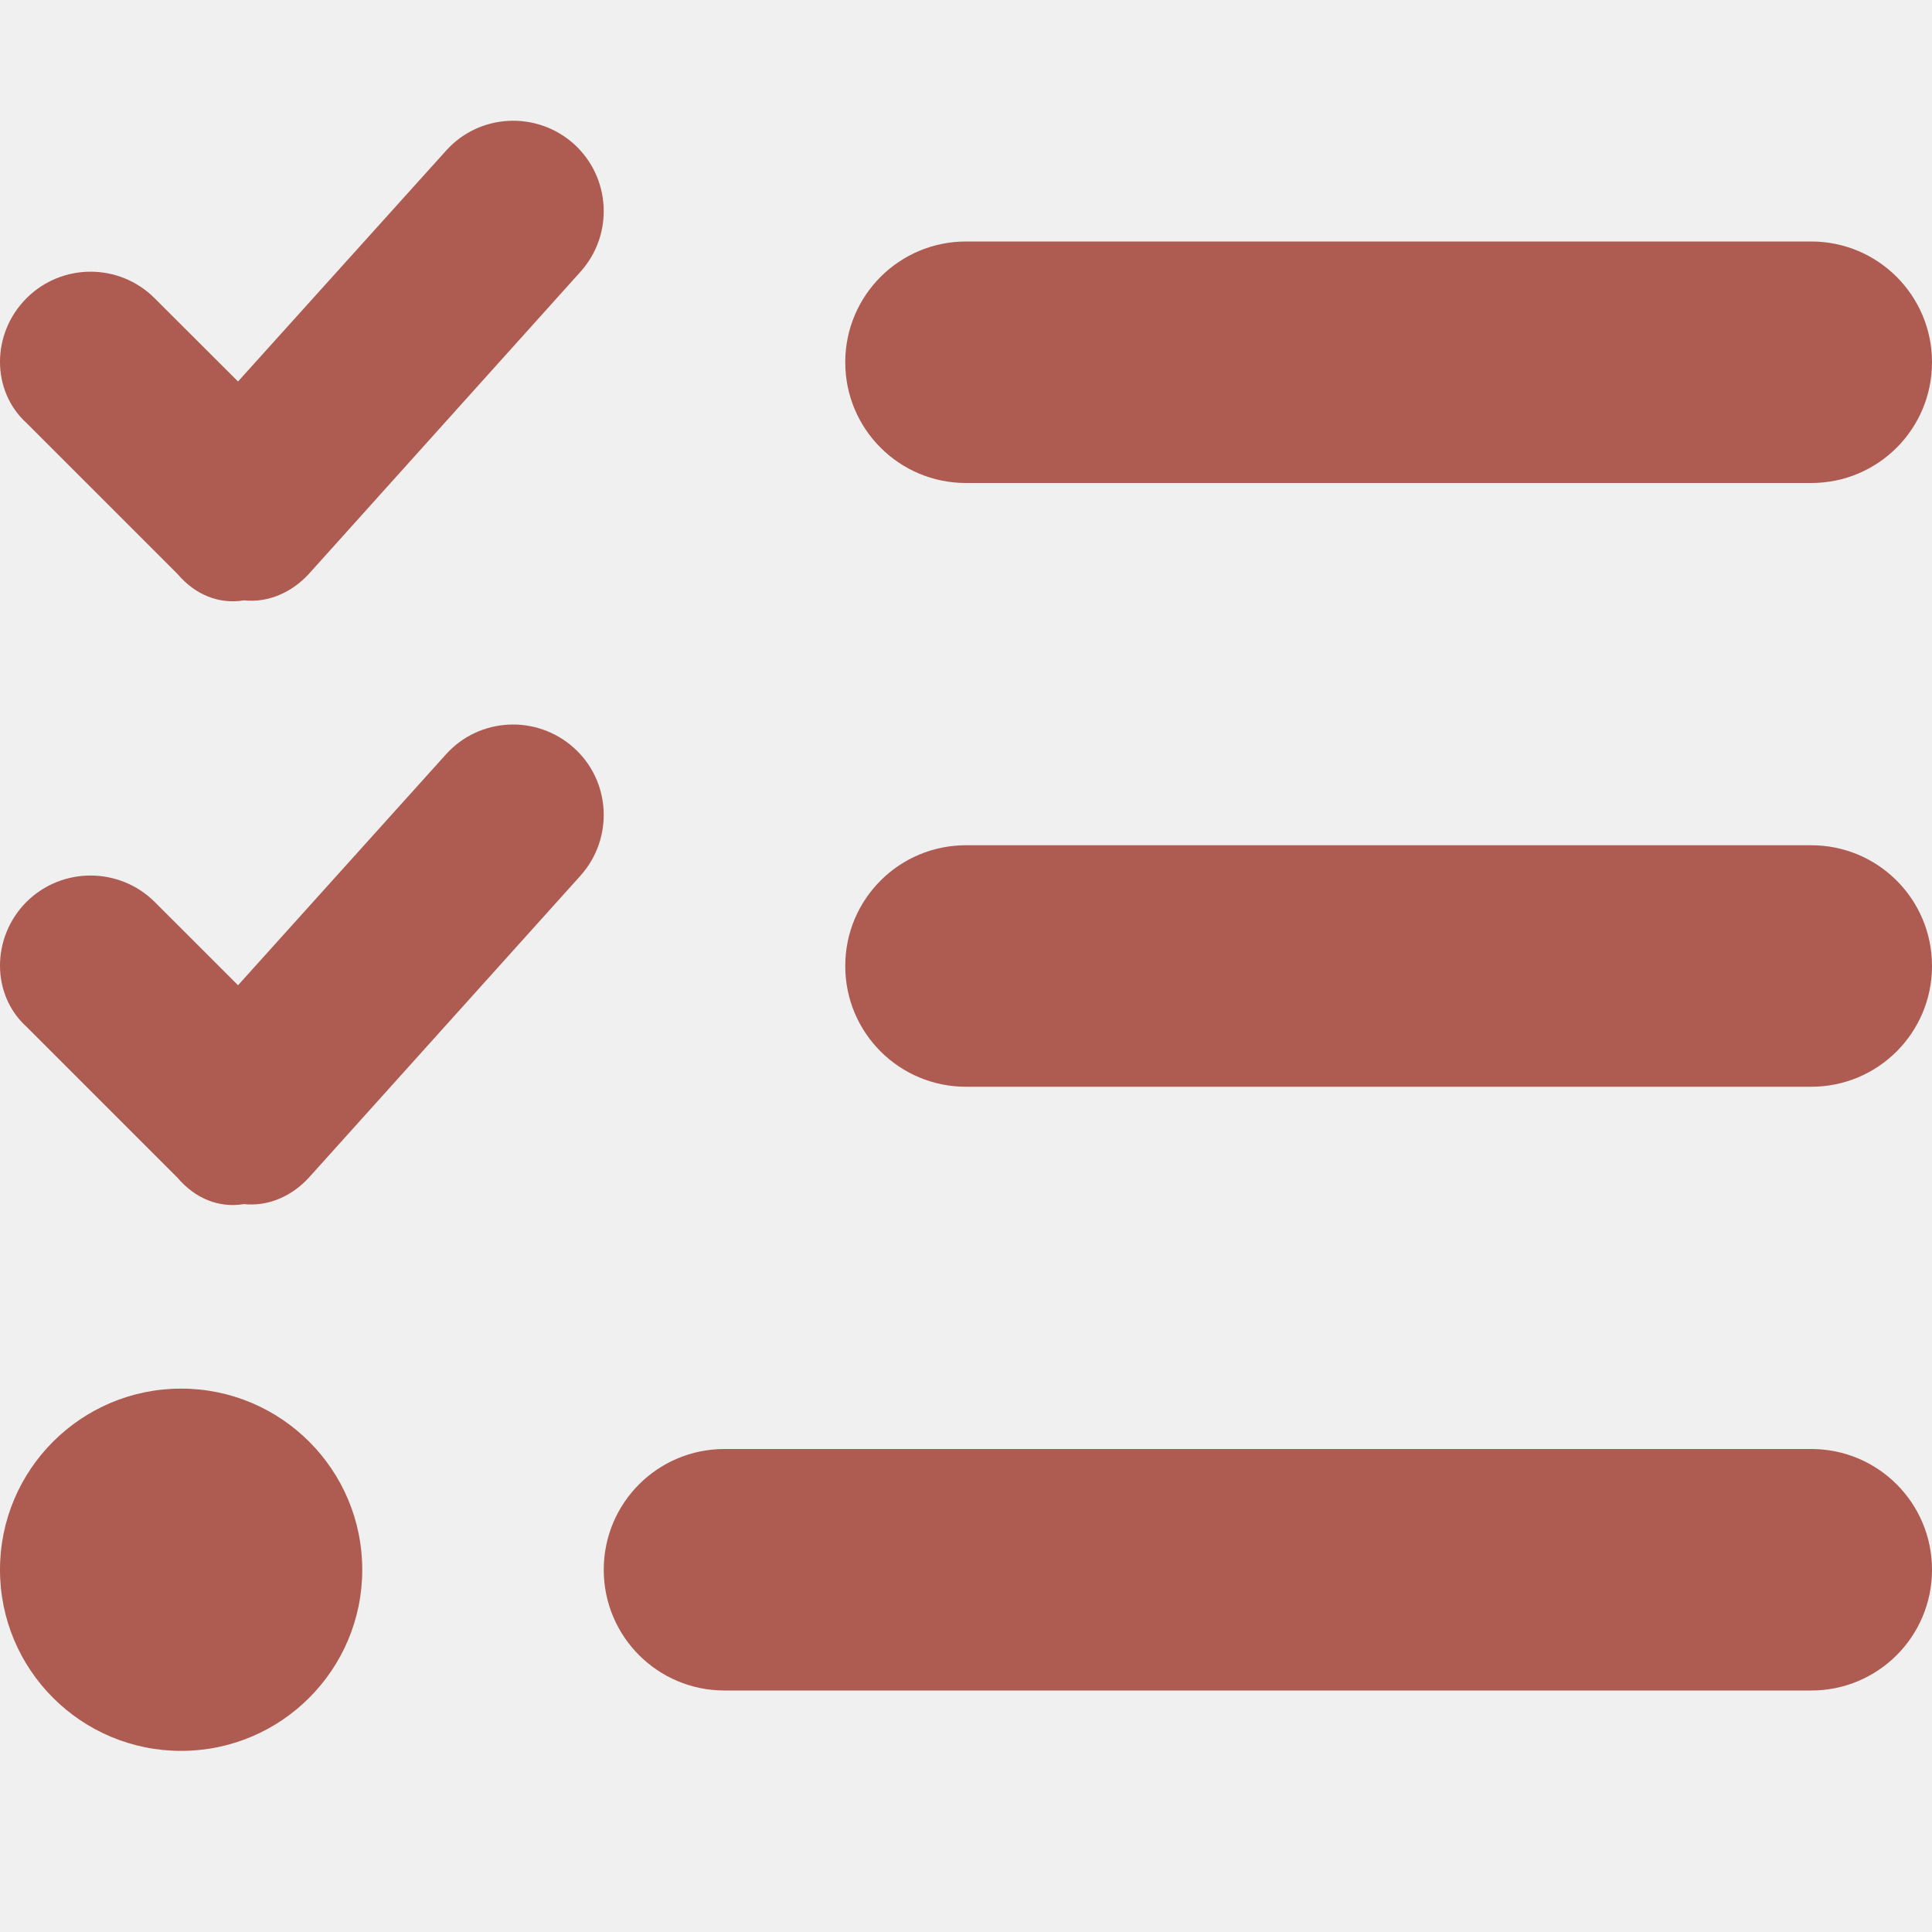
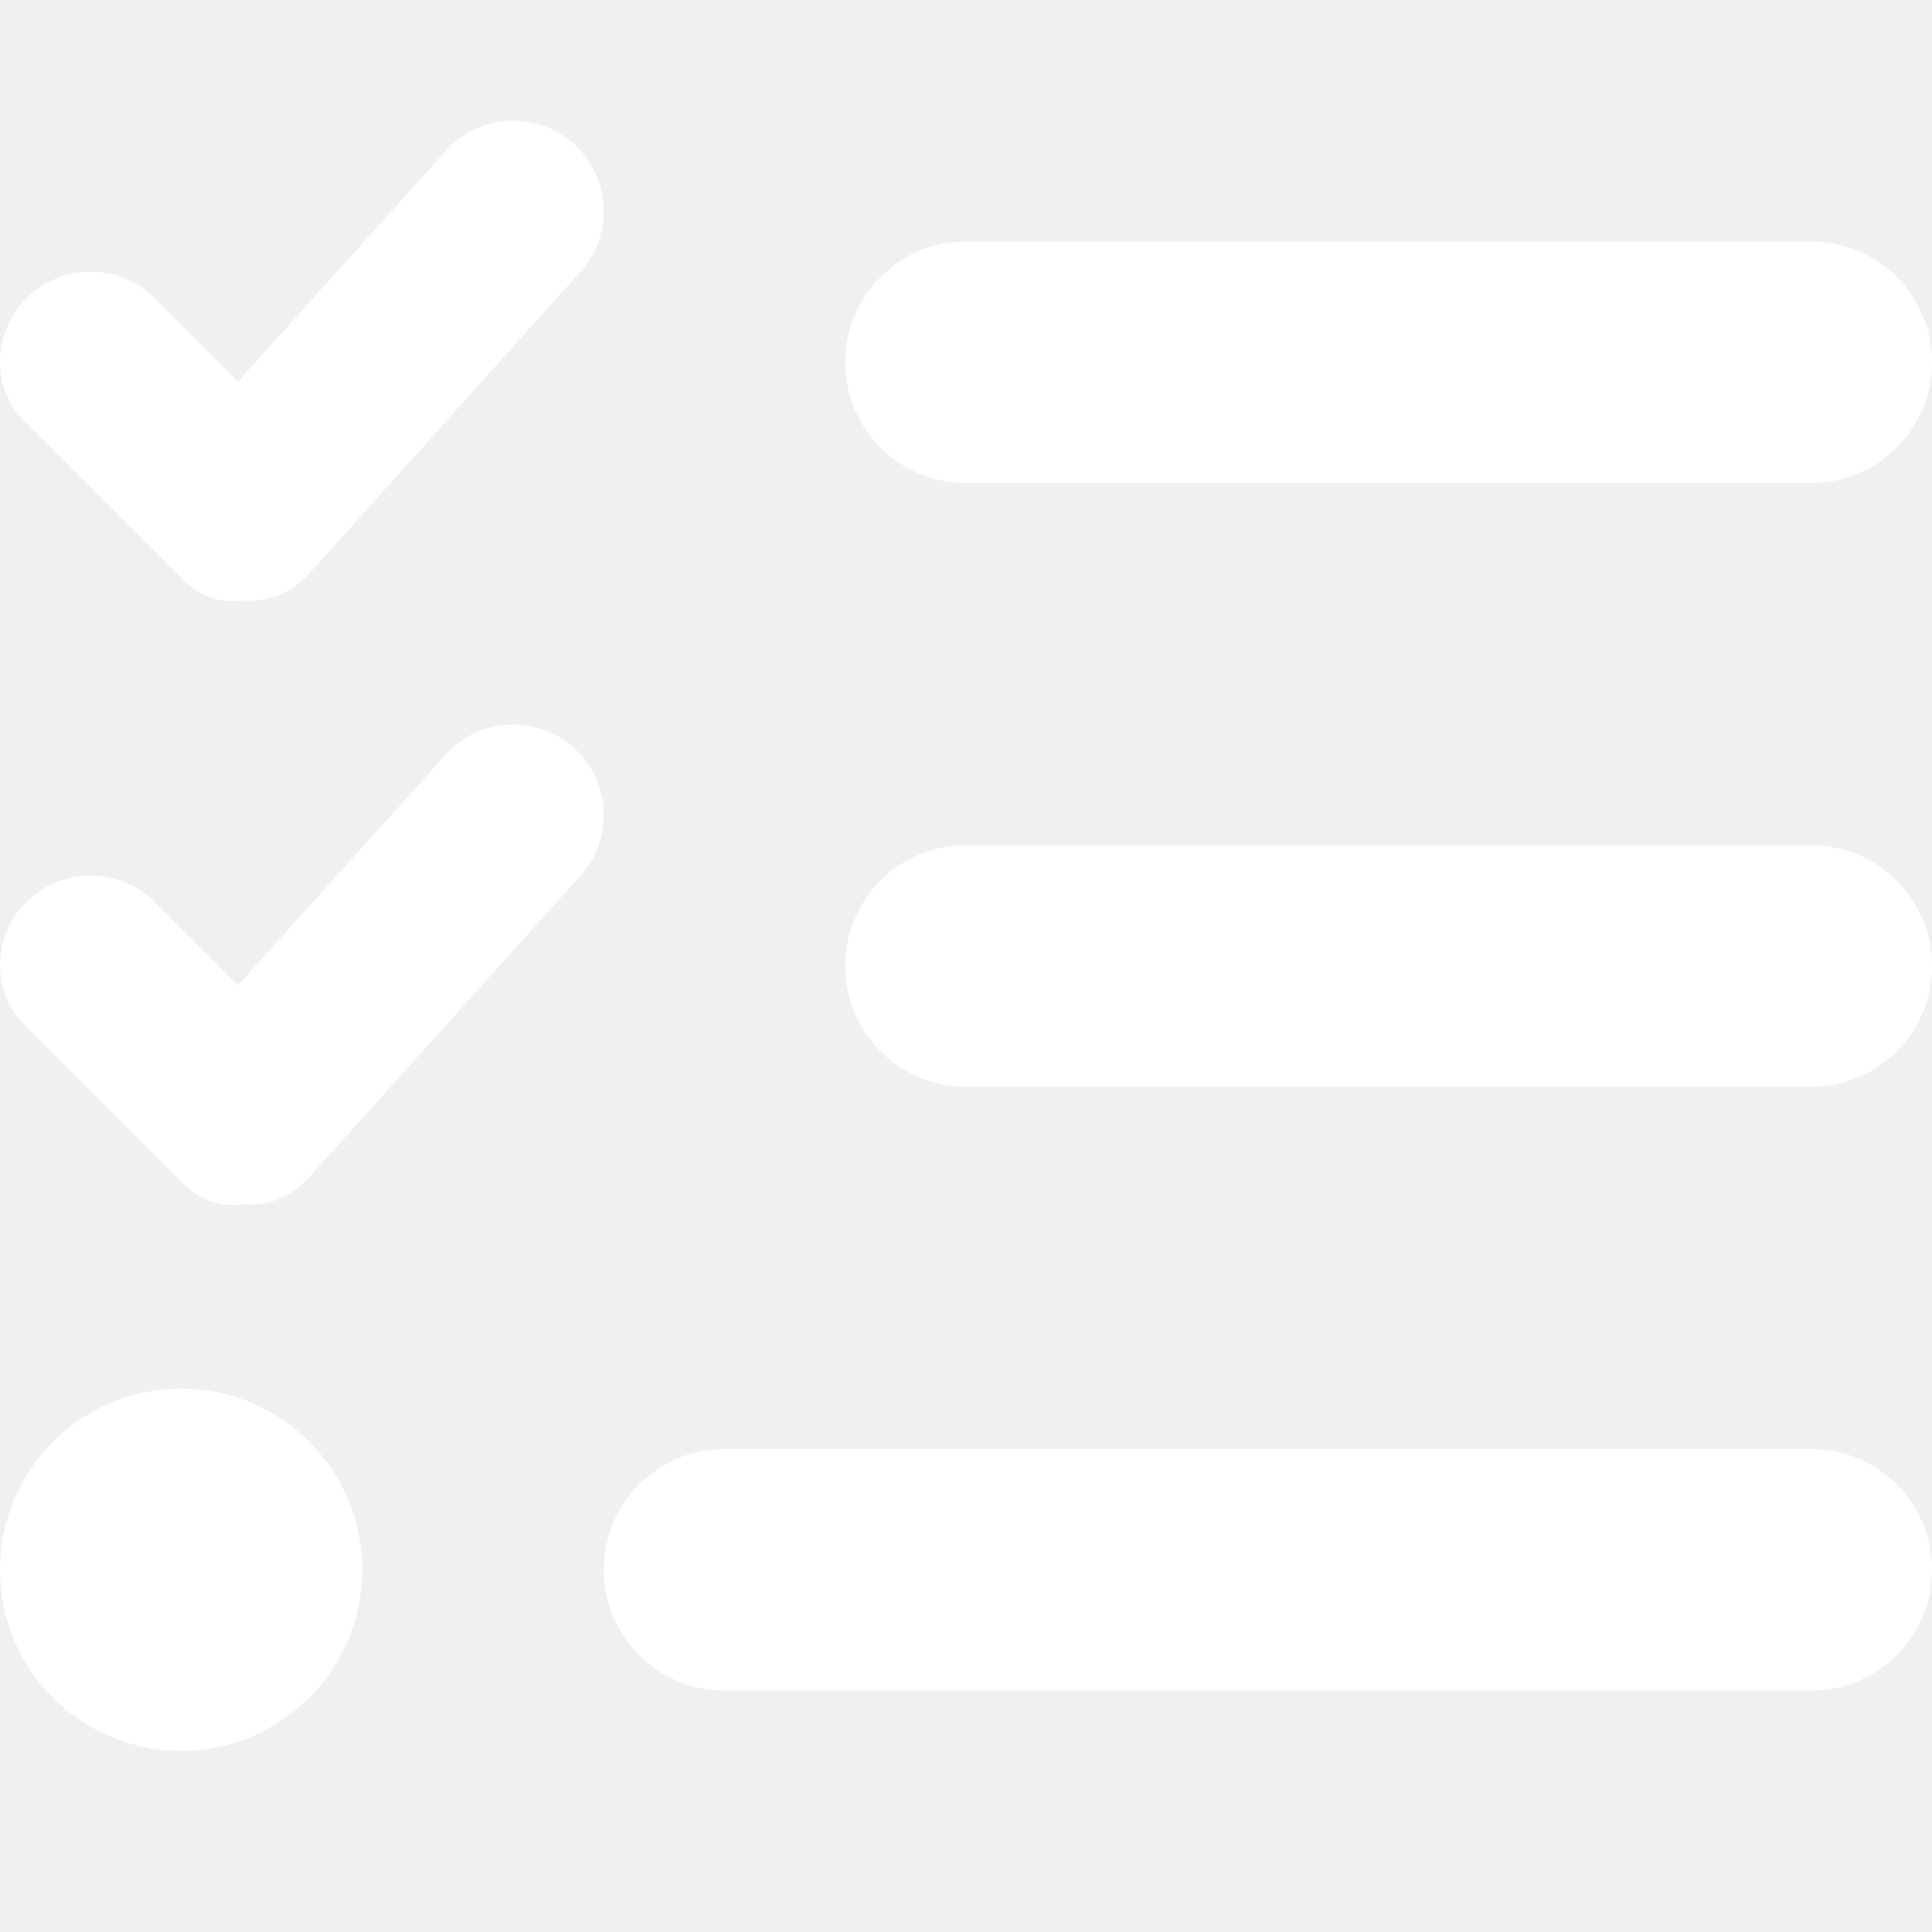
- <svg xmlns="http://www.w3.org/2000/svg" viewBox="0 0 512 512" style="fill:#ae5b52">
+ <svg xmlns="http://www.w3.org/2000/svg" viewBox="0 0 512 512" style="fill:#fff">
  <path d="M152.1 38.16C161.9 47.03 162.7 62.2 153.8 72.06L81.84 152.1C77.43 156.9 71.21 159.8 64.63 159.1C58.05 160.2 51.69 157.6 47.03 152.1L7.029 112.1C-2.343 103.6-2.343 88.4 7.029 79.03C16.4 69.66 31.6 69.66 40.97 79.03L63.08 101.1L118.2 39.94C127 30.09 142.2 29.29 152.1 38.16V38.16zM152.1 198.2C161.9 207 162.7 222.2 153.8 232.1L81.84 312.1C77.43 316.9 71.21 319.8 64.63 319.1C58.05 320.2 51.69 317.6 47.03 312.1L7.029 272.1C-2.343 263.6-2.343 248.4 7.029 239C16.4 229.7 31.6 229.7 40.97 239L63.08 261.1L118.2 199.9C127 190.1 142.2 189.3 152.1 198.2V198.2zM224 96C224 78.33 238.3 64 256 64H480C497.7 64 512 78.33 512 96C512 113.7 497.7 128 480 128H256C238.3 128 224 113.7 224 96V96zM224 256C224 238.3 238.3 224 256 224H480C497.7 224 512 238.3 512 256C512 273.7 497.7 288 480 288H256C238.3 288 224 273.7 224 256zM160 416C160 398.3 174.3 384 192 384H480C497.7 384 512 398.3 512 416C512 433.7 497.7 448 480 448H192C174.3 448 160 433.7 160 416zM0 416C0 389.5 21.49 368 48 368C74.51 368 96 389.5 96 416C96 442.5 74.51 464 48 464C21.49 464 0 442.5 0 416z" />
</svg>
